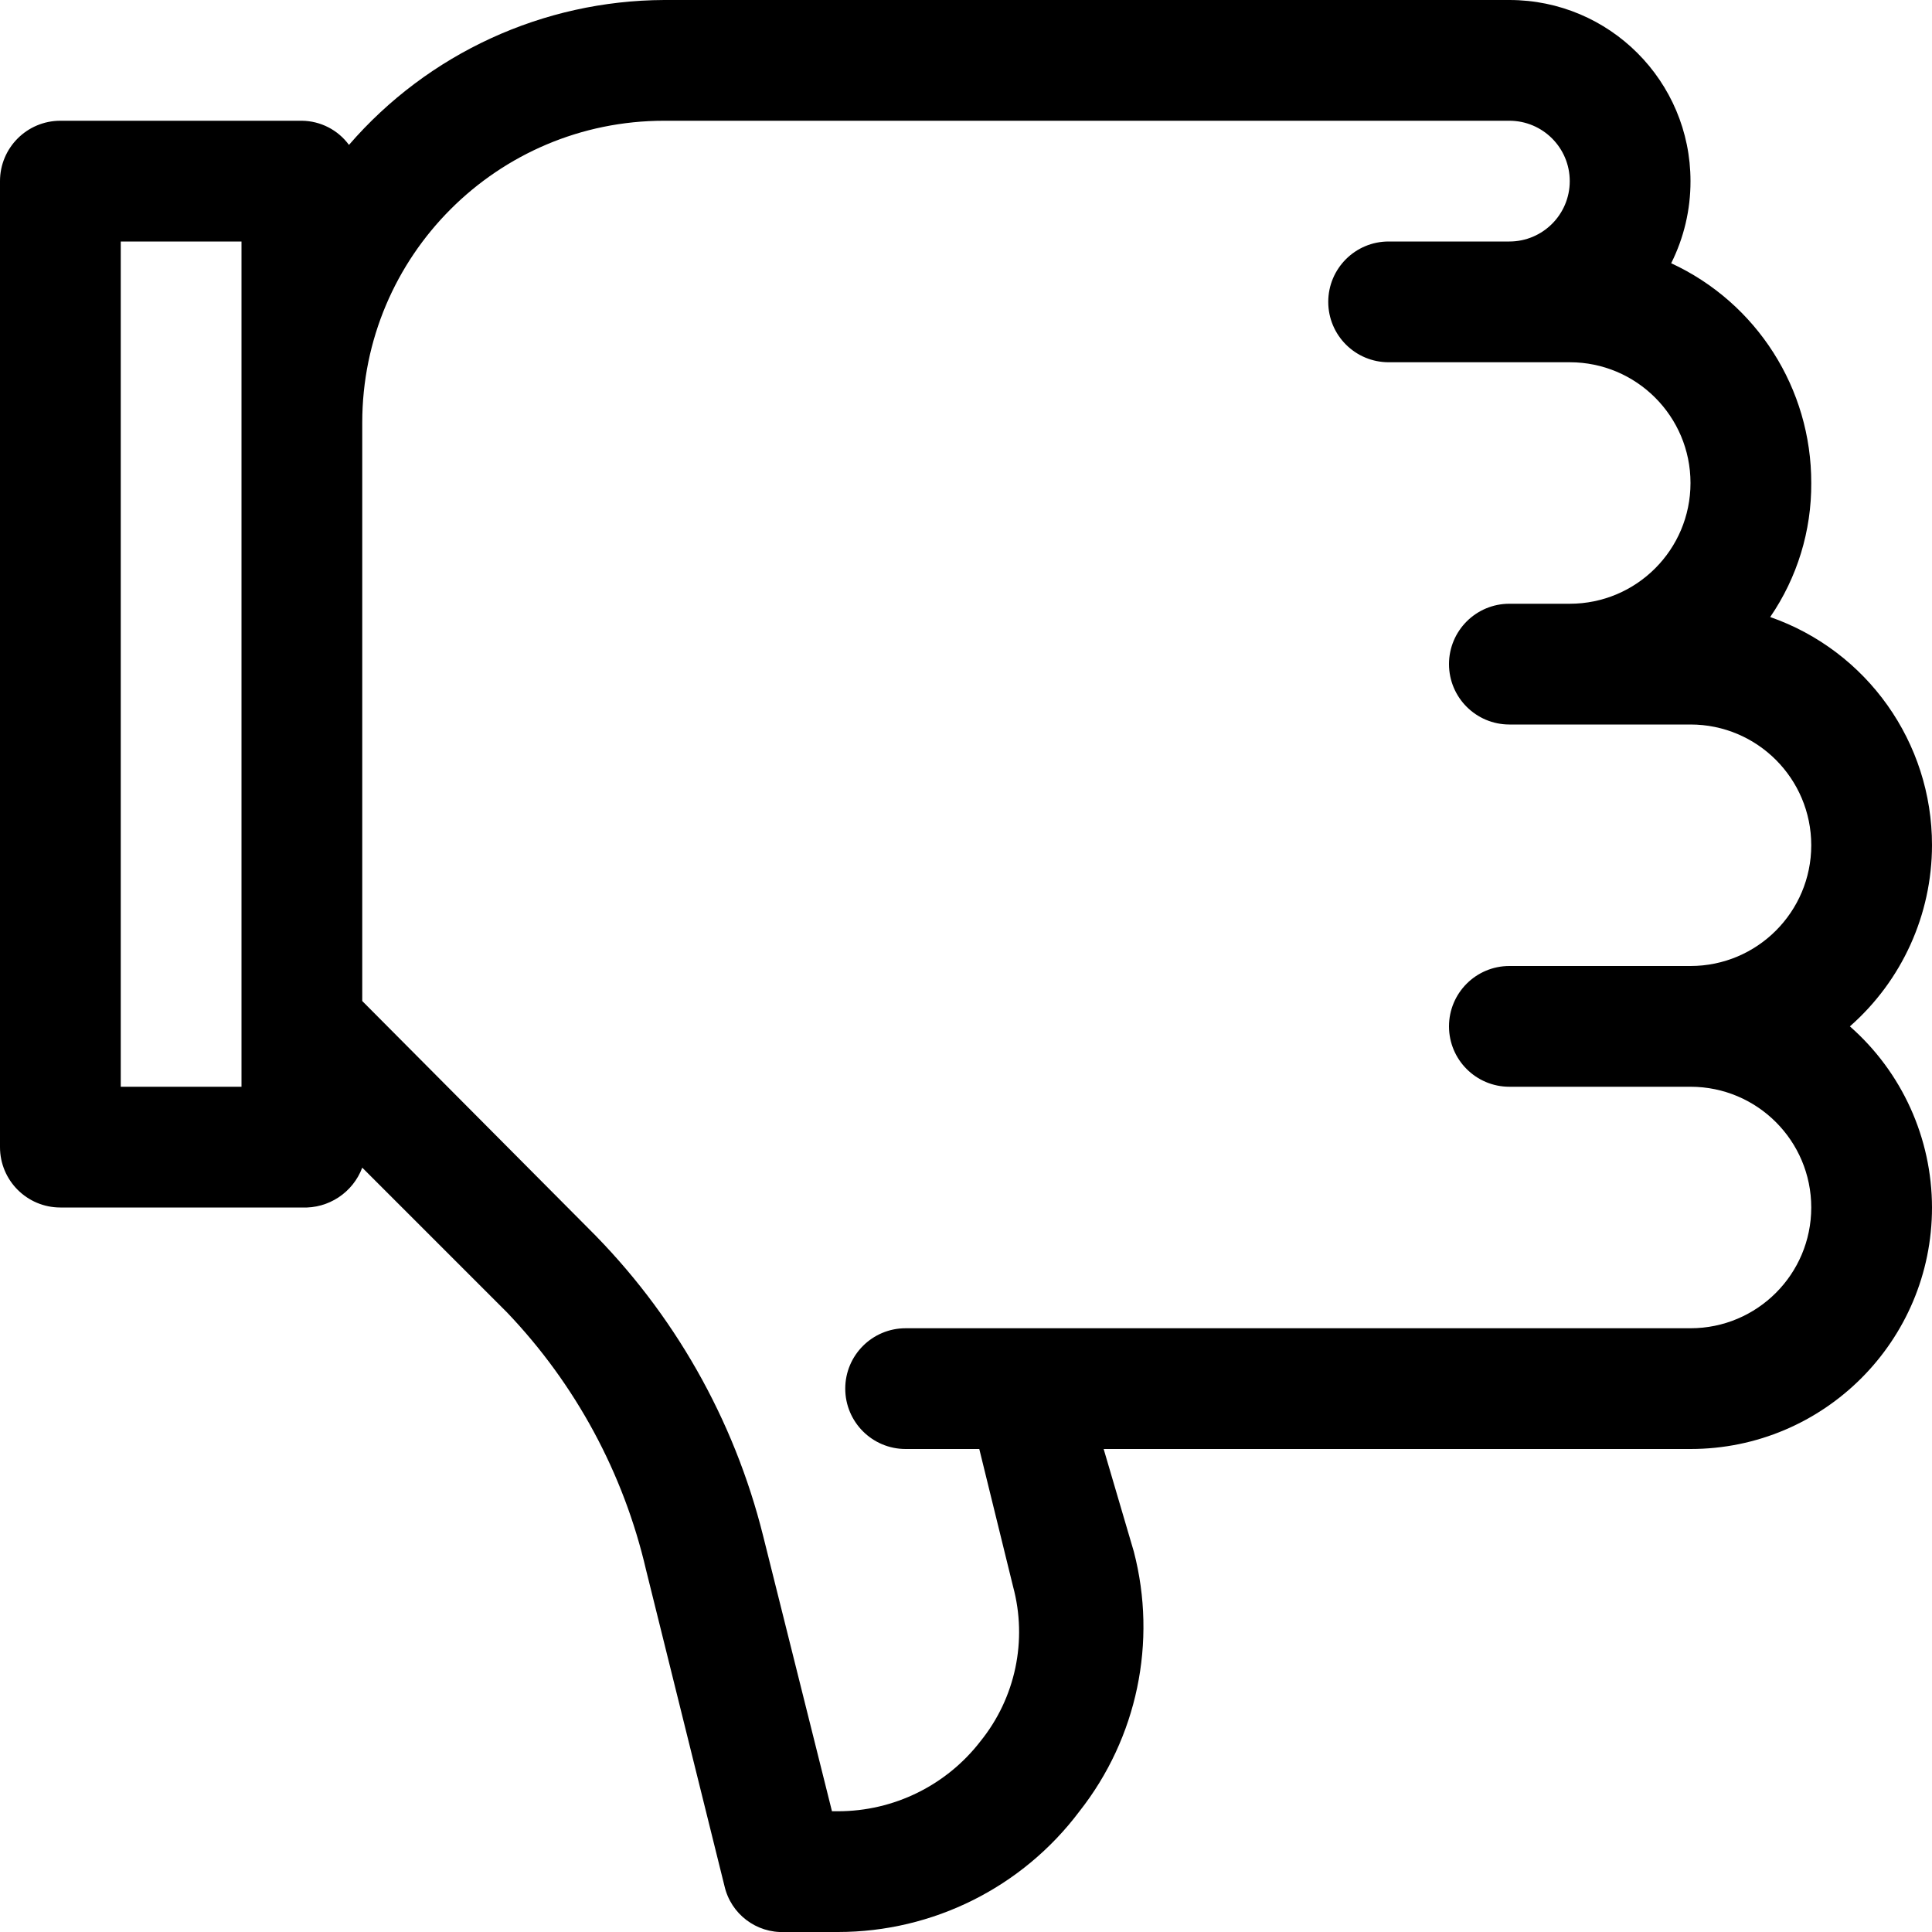
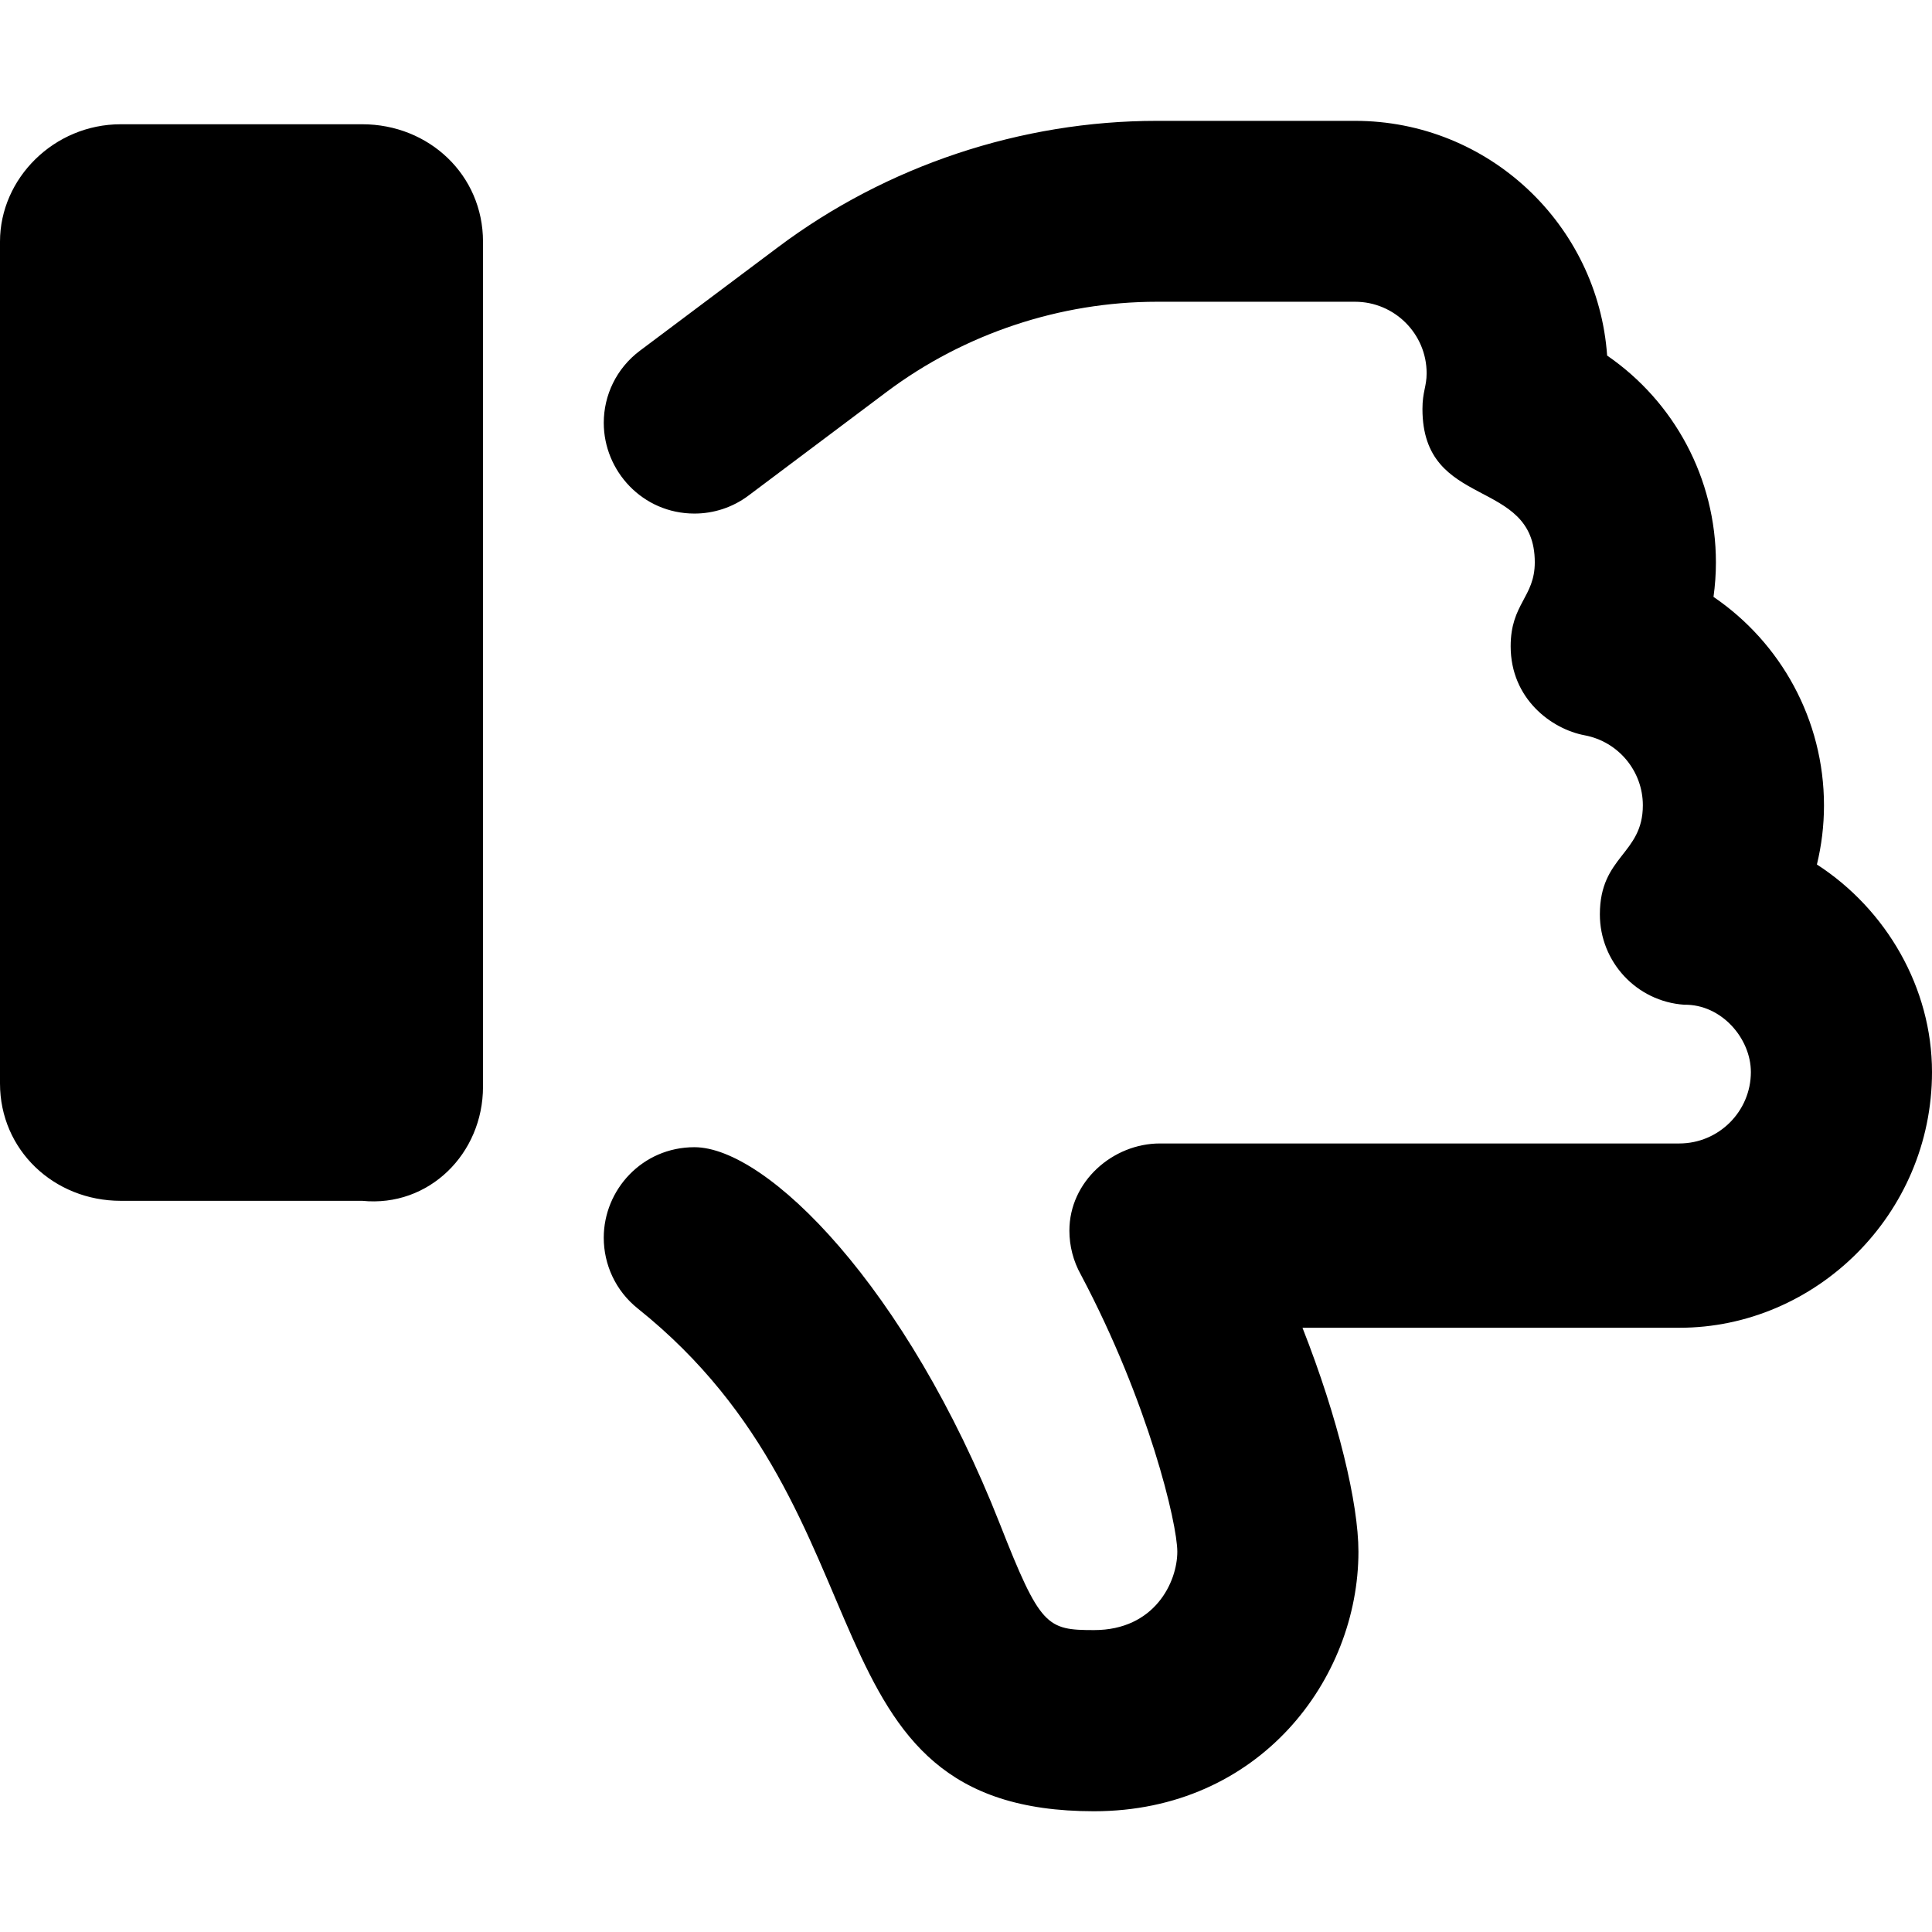
- <svg xmlns="http://www.w3.org/2000/svg" width="16px" height="16px" viewBox="0 0 16 16">
-   <g id="Layer_2" data-name="Layer 2">
-     <g id="Layer_1-2" data-name="Layer 1">
-       <path d="M16,7a2,2,0,0,0-1.34-1.89A1.94,1.94,0,0,0,15,4a2,2,0,0,0-1.16-1.82A1.51,1.51,0,0,0,14,1.5,1.5,1.5,0,0,0,12.5,0h-7A3.47,3.47,0,0,0,2.89,1.2.49.49,0,0,0,2.5,1H.5a.5.5,0,0,0-.5.5v8a.5.5,0,0,0,.5.5h2A.51.51,0,0,0,3,9.67l1.2,1.2A4.59,4.59,0,0,1,5.35,13L6,15.62A.49.49,0,0,0,6.5,16h.44a2.5,2.5,0,0,0,2-1,2.47,2.47,0,0,0,.45-2.15L9.14,12H14a2,2,0,0,0,2-2,2,2,0,0,0-.68-1.5A2,2,0,0,0,16,7ZM2,9H1V2H2V9ZM12.5,9H14a1,1,0,0,1,0,2H7.5a.5.5,0,0,0,0,1h.61l.28,1.14a1.44,1.44,0,0,1-.27,1.28A1.49,1.49,0,0,1,6.94,15H6.89l-.57-2.28a5.44,5.44,0,0,0-1.45-2.55L3,8.29V3.5A2.5,2.5,0,0,1,5.5,1h7a.5.5,0,0,1,0,1h-1a.5.5,0,0,0,0,1H13a1,1,0,0,1,0,2h-.5a.5.5,0,0,0,0,1H14a1,1,0,0,1,0,2H12.5a.5.5,0,0,0,0,1Z" />
-     </g>
-   </g>
+ <svg xmlns="http://www.w3.org/2000/svg" viewBox="0 0 512 512">
+   <path d="M128 288V64.03c0-17.67-14.33-31.1-32-31.1H32c-17.67 0-32 14.33-32 31.1v223.1c0 17.67 14.33 31.1 32 31.1h64C113.7 320 128 305.7 128 288zM481.5 229.1c1.234-5.092 1.875-10.32 1.875-15.64c0-22.7-11.44-43.13-29.28-55.28c.422-3.015 .641-6.076 .641-9.122c0-22.32-11.06-42.6-28.83-54.83c-2.438-34.71-31.47-62.2-66.8-62.2h-52.53c-35.94 0-71.55 11.87-100.3 33.41L169.6 92.93c-6.285 4.71-9.596 11.85-9.596 19.13c0 12.76 10.29 24.04 24.03 24.04c5.013 0 10.07-1.565 14.38-4.811l36.66-27.51c20.48-15.34 45.88-23.81 71.5-23.81h52.53c10.45 0 18.97 8.497 18.97 18.95c0 3.5-1.11 4.94-1.11 9.456c0 26.97 29.77 17.91 29.77 40.64c0 9.254-6.392 10.96-6.392 22.25c0 13.97 10.85 21.95 19.58 23.59c8.953 1.671 15.45 9.481 15.45 18.56c0 13.04-11.39 13.37-11.39 28.91c0 12.54 9.702 23.08 22.36 23.94C456.2 266.1 464 275.2 464 284.1c0 10.43-8.516 18.93-18.97 18.93H307.4c-12.44 0-24 10.02-24 23.1c0 4.038 1.02 8.078 3.066 11.72C304.4 371.7 312 403.8 312 411.2c0 8.044-5.984 20.79-22.06 20.79c-12.53 0-14.27-.906-24.94-28.07c-24.75-62.91-61.74-99.9-80.98-99.9c-13.8 0-24.02 11.27-24.02 23.99c0 7.041 3.083 14.02 9.016 18.76C238.1 402 211.4 480 289.9 480C333.8 480 360 445 360 411.2c0-12.7-5.328-35.21-14.83-59.33h99.86C481.1 351.9 512 321.9 512 284.1C512 261.8 499.9 241 481.5 229.1z" />
</svg>
